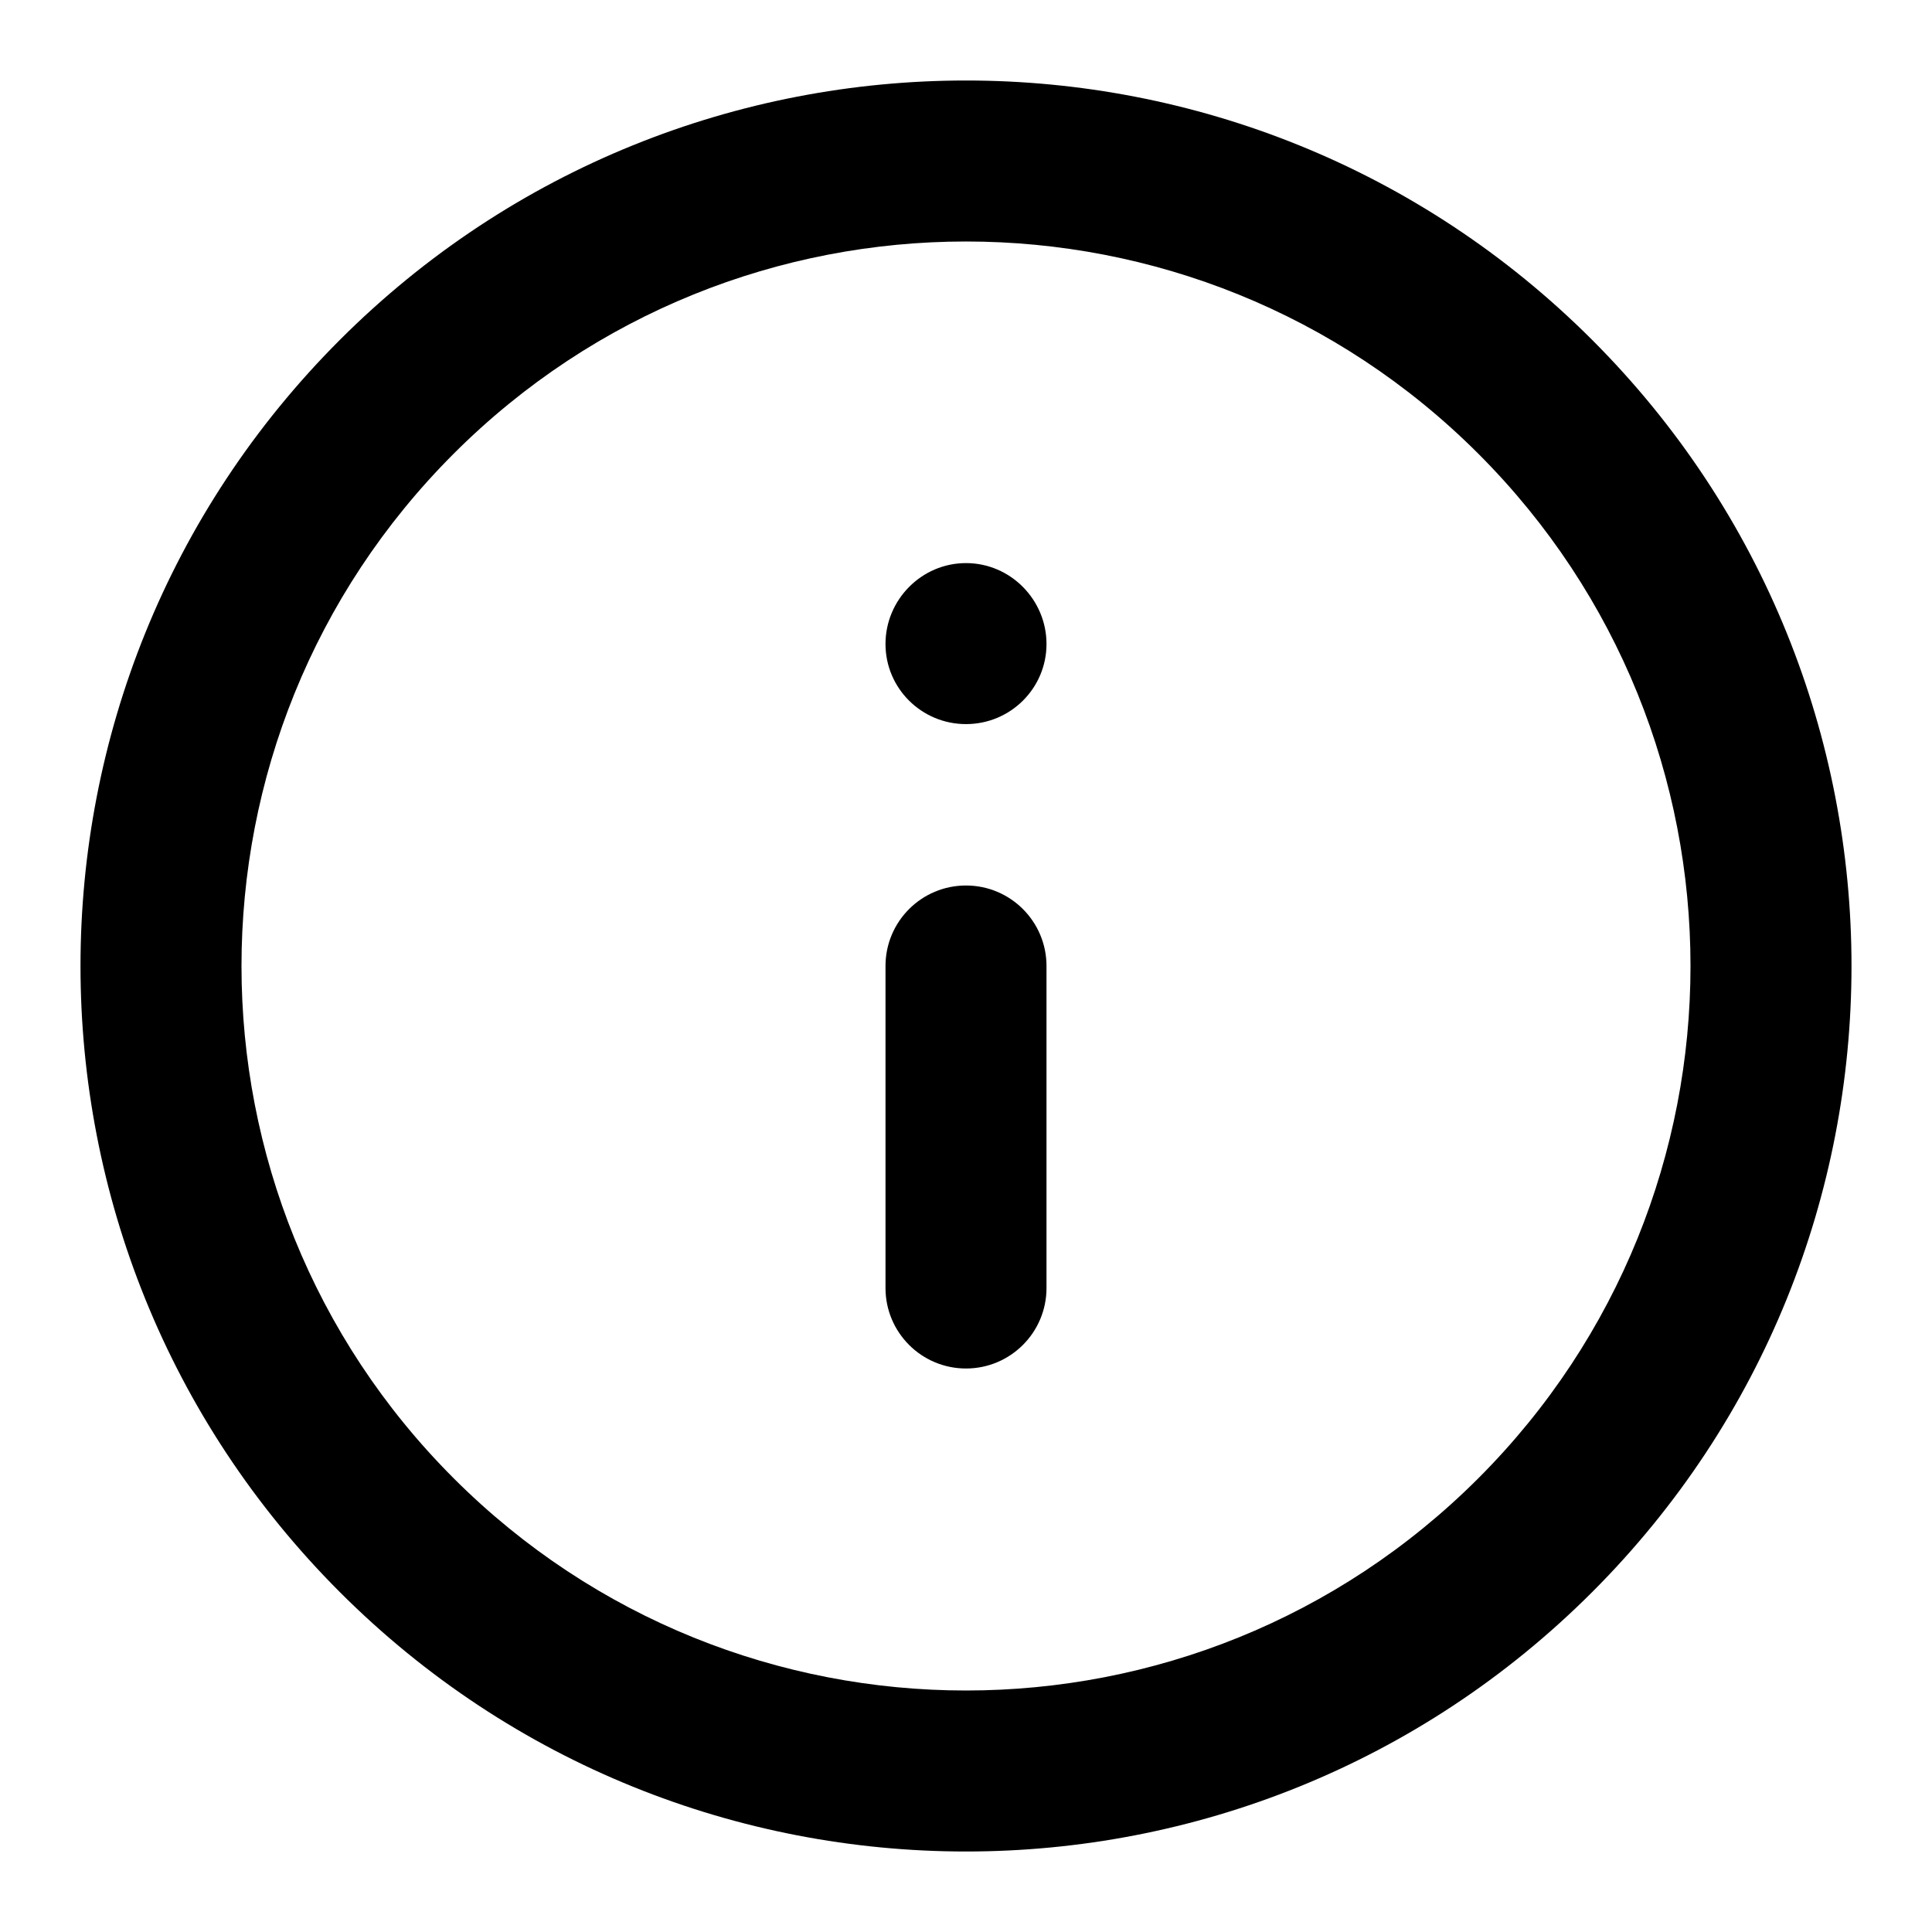
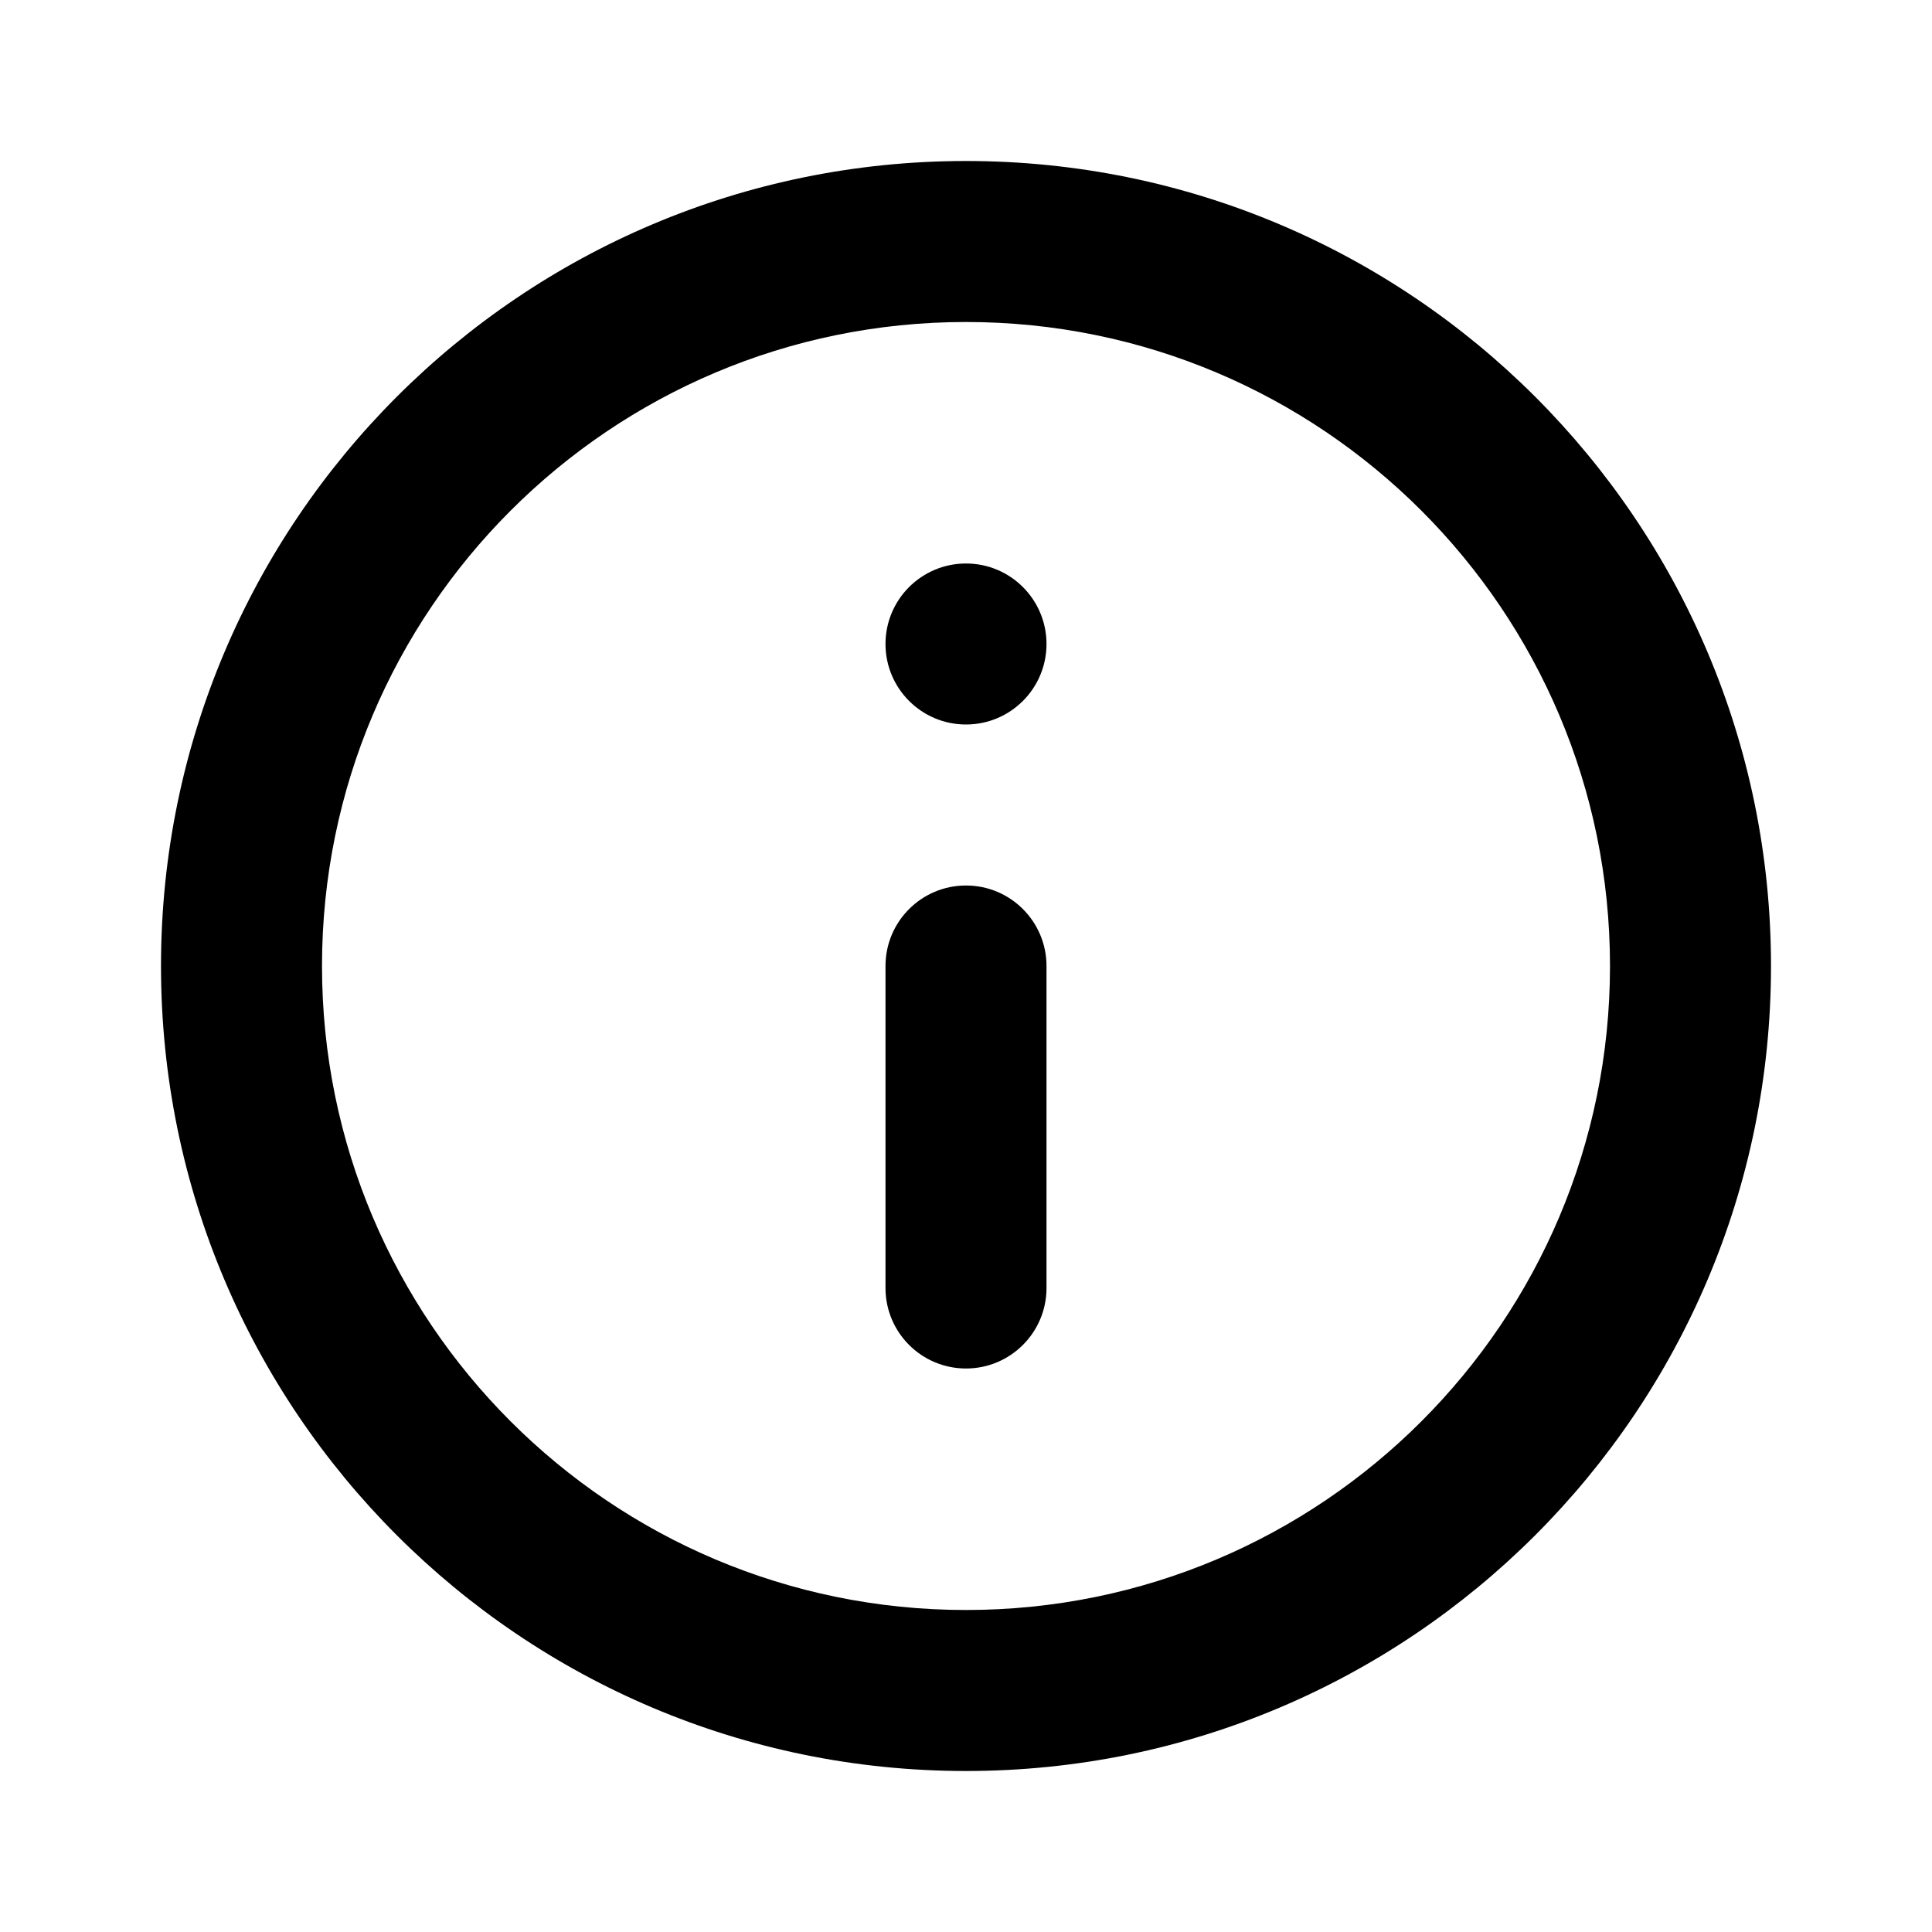
<svg xmlns="http://www.w3.org/2000/svg" width="24" height="24" viewBox="0 0 24 24" fill="currentColor">
-   <path fill-rule="evenodd" clip-rule="evenodd" d="M18.364 5.636A9 9 0 1 0 5.636 18.364 9 9 0 0 0 18.364 5.636zM4.222 4.222c4.296-4.296 11.26-4.296 15.556 0 4.296 4.296 4.296 11.26 0 15.556-4.296 4.296-11.26 4.296-15.556 0-4.296-4.296-4.296-11.26 0-15.556z" />
-   <path fill-rule="evenodd" clip-rule="evenodd" d="M12 11a1 1 0 0 1 1 1v4a1 1 0 1 1-2 0v-4a1 1 0 0 1 1-1zM12 6.995c.552 0 1 .455 1 1.005 0 .55-.448.995-1 .995S11 8.55 11 8s.448-1.005 1-1.005z" />
+   <path fill-rule="evenodd" clip-rule="evenodd" d="M12 4a8 8 0 1 0 0 16 8 8 0 0 0 0-16zM2 12C2 6.477 6.477 2 12 2s10 4.477 10 10-4.477 10-10 10S2 17.523 2 12z" />
+   <path d="M11 8a1 1 0 1 1 2 0 1 1 0 0 1-2 0zM11 12a1 1 0 1 1 2 0v4a1 1 0 1 1-2 0v-4z" />
</svg>
